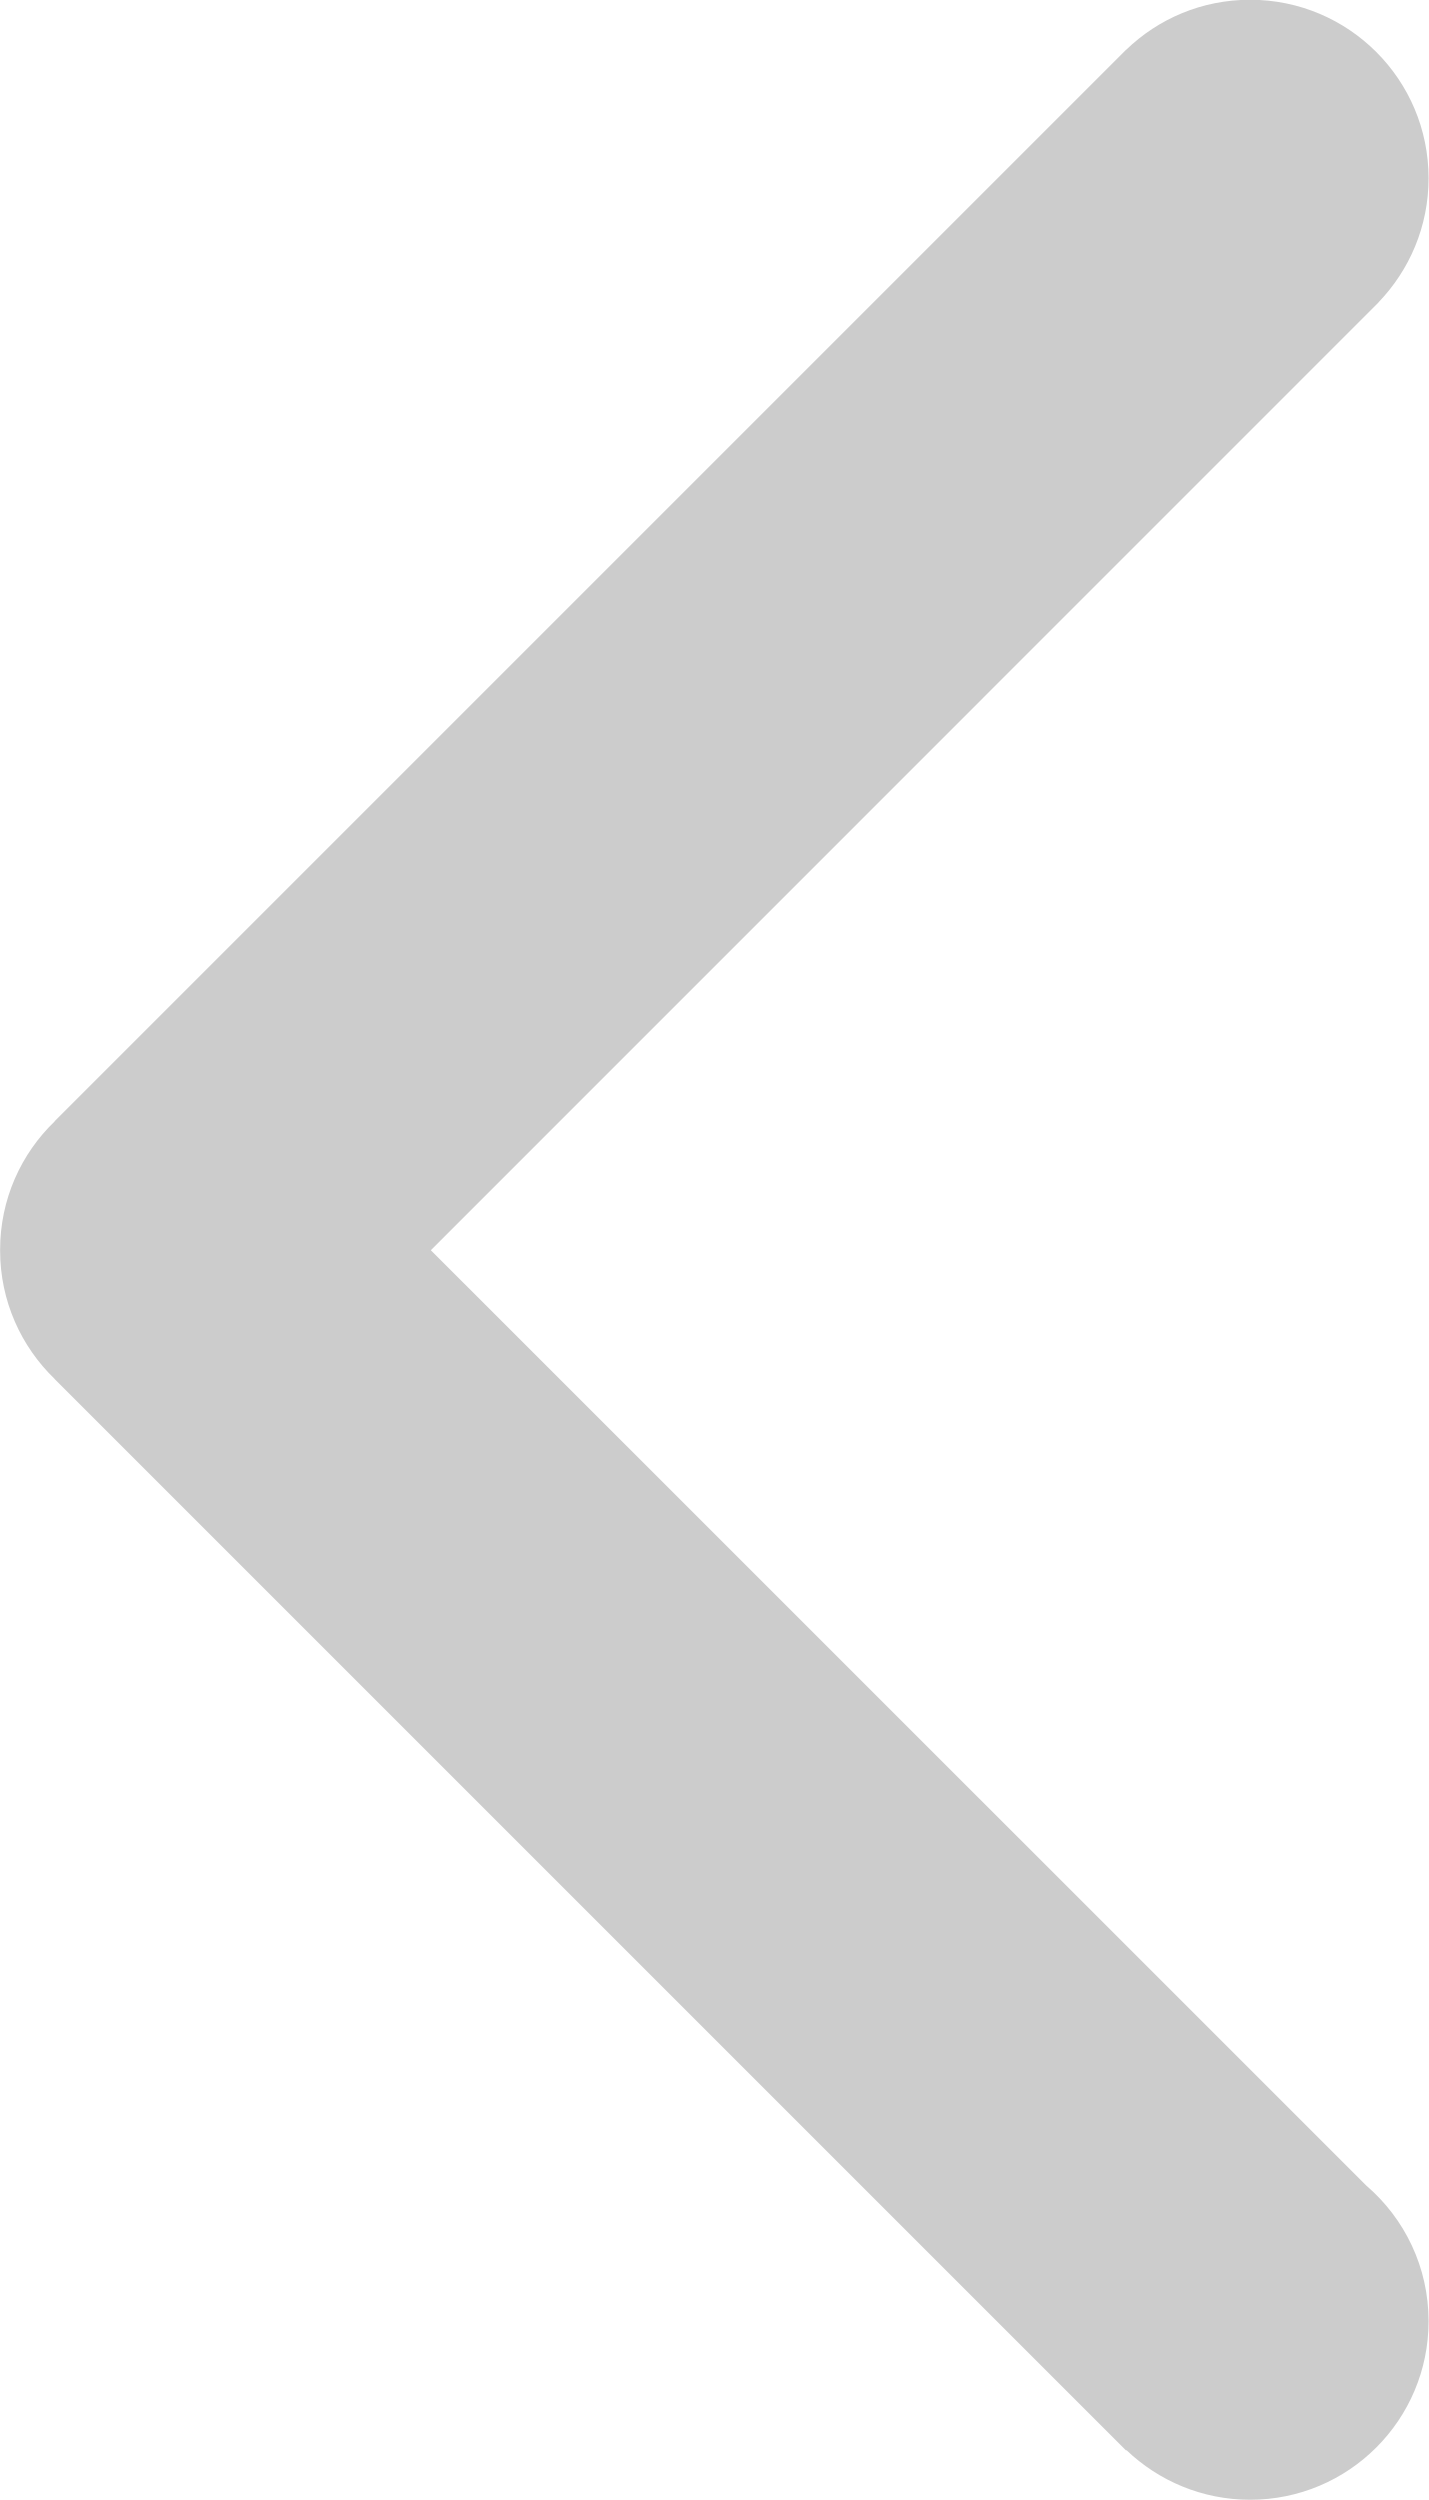
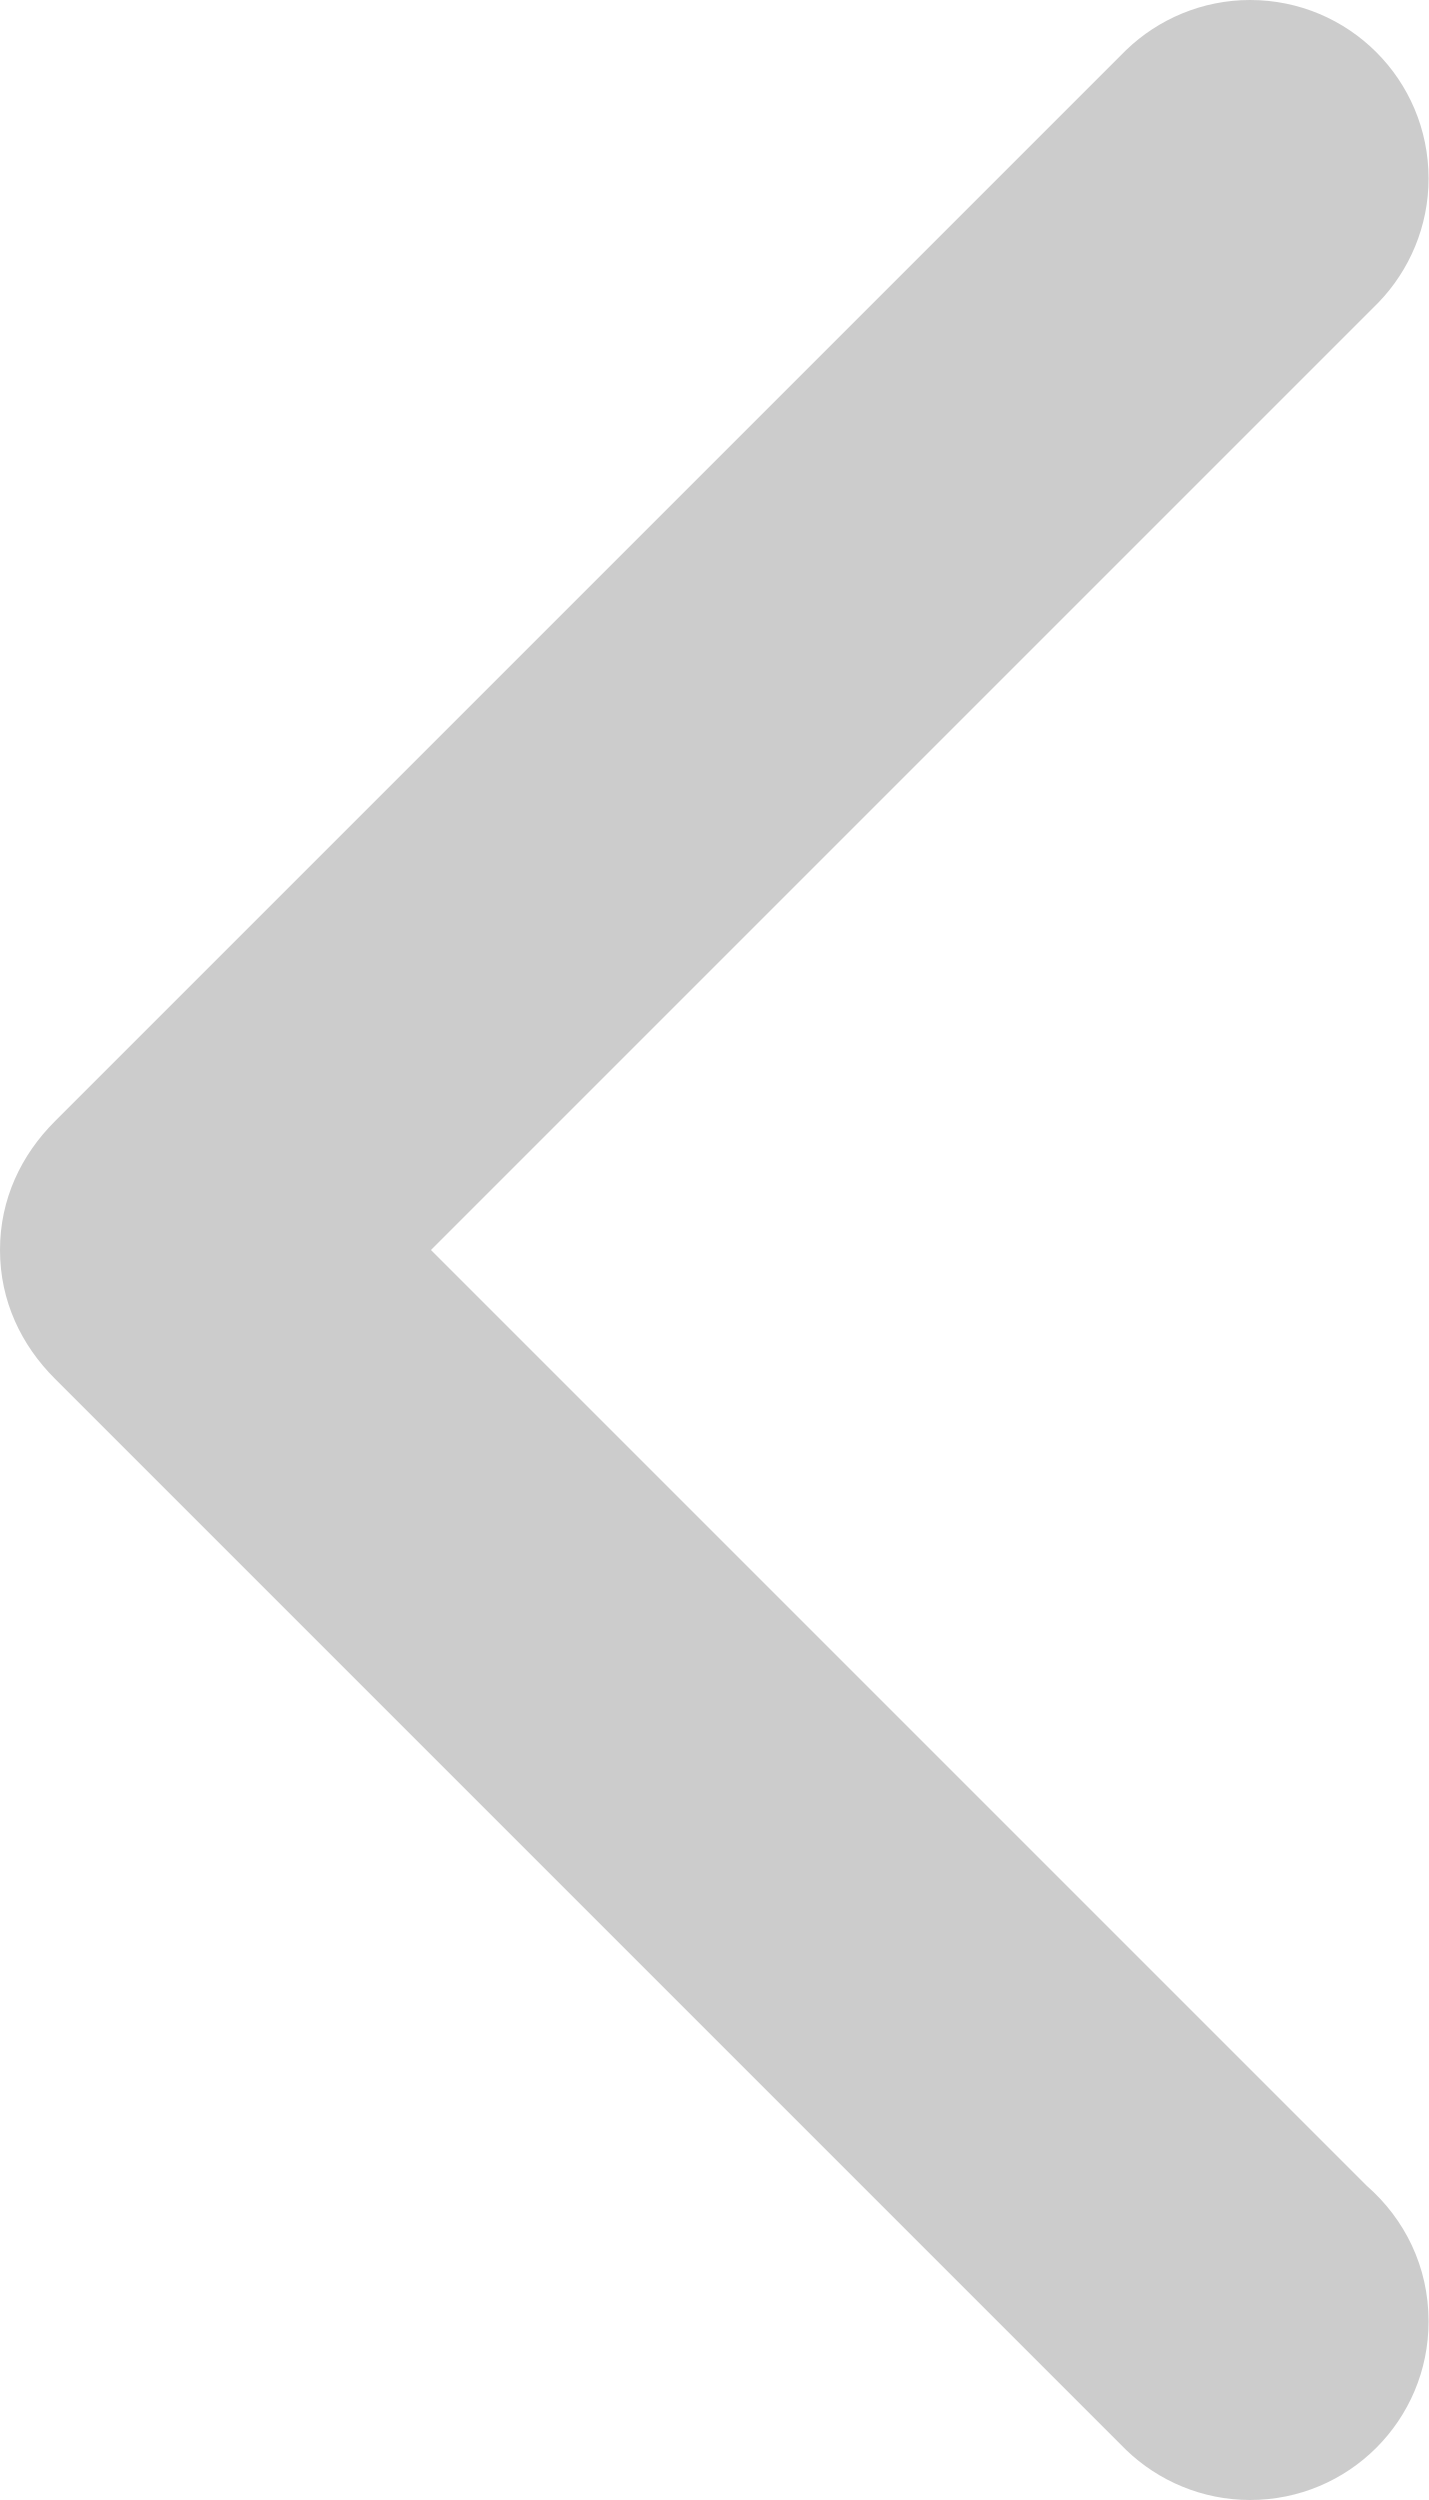
- <svg xmlns="http://www.w3.org/2000/svg" preserveAspectRatio="xMidYMid" width="12" height="21" viewBox="0 0 12 21">
+ <svg xmlns="http://www.w3.org/2000/svg" width="12" height="21" preserveAspectRatio="xMidYMid">
  <defs>
-     <style>
-       .cls-1 {
-         fill: #ccc;
-         fill-rule: evenodd;
-       }
-     </style>
+     <style>.cls-1 { fill: #ccc; fill-rule: evenodd; }</style>
  </defs>
-   <path d="M11.477,18.359 L3.619,10.502 L11.581,2.539 L11.580,2.539 C11.839,2.269 12.000,1.903 12.000,1.497 C12.000,0.669 11.329,-0.002 10.501,-0.002 C10.096,-0.002 9.730,0.157 9.459,0.419 L9.459,0.418 L0.459,9.418 L0.460,9.419 C0.177,9.691 0.001,10.074 0.001,10.498 C0.001,10.499 0.001,10.501 0.001,10.502 C0.001,10.503 0.001,10.504 0.001,10.505 C0.001,10.928 0.177,11.311 0.460,11.584 L0.459,11.584 L9.459,20.584 L9.462,20.581 C9.732,20.839 10.098,20.998 10.501,20.998 C11.329,20.998 12.000,20.327 12.000,19.498 C12.000,19.043 11.798,18.635 11.477,18.359 Z" class="cls-1" />
+   <path d="M11.48 18.36L3.62 10.5l7.96-7.96c.26-.27.42-.64.42-1.04 0-.83-.67-1.5-1.5-1.5-.4 0-.77.16-1.04.42l-9 9C.18 9.7 0 10.07 0 10.5c0 .43.18.8.46 1.08l9 9c.27.26.64.42 1.04.42.83 0 1.5-.67 1.5-1.5 0-.46-.2-.86-.52-1.14z" class="cls-1" />
</svg>
